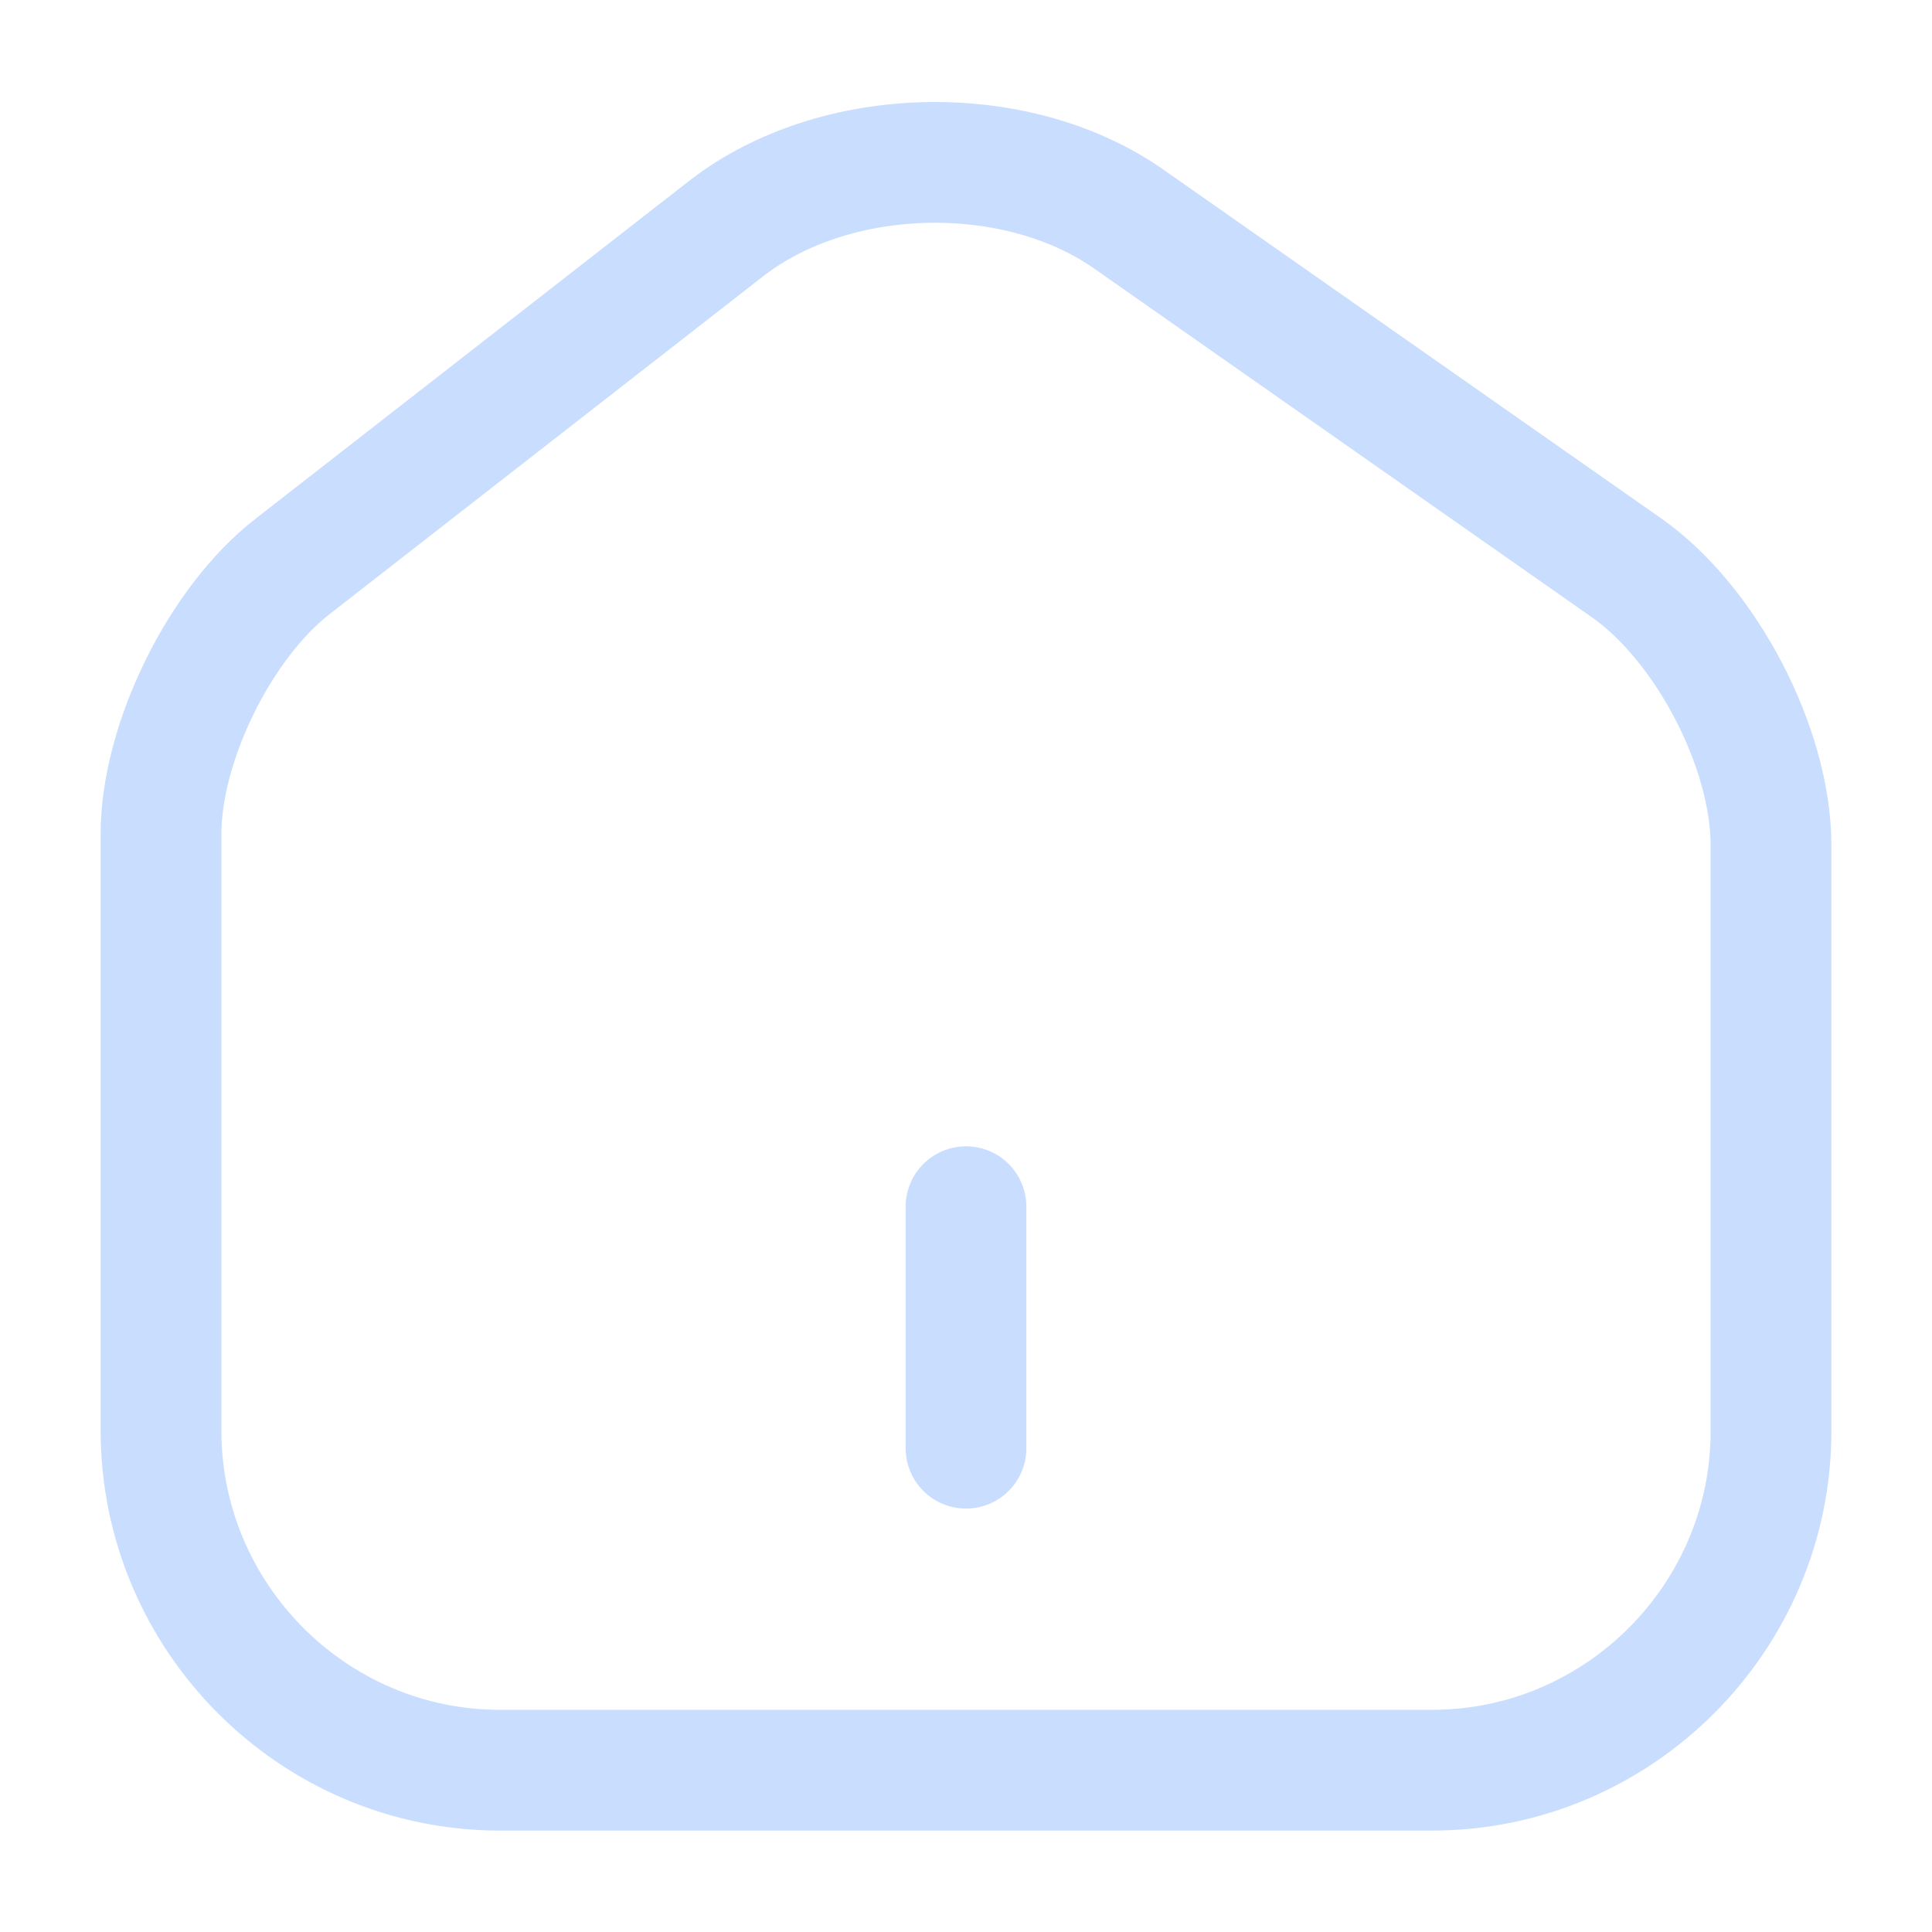
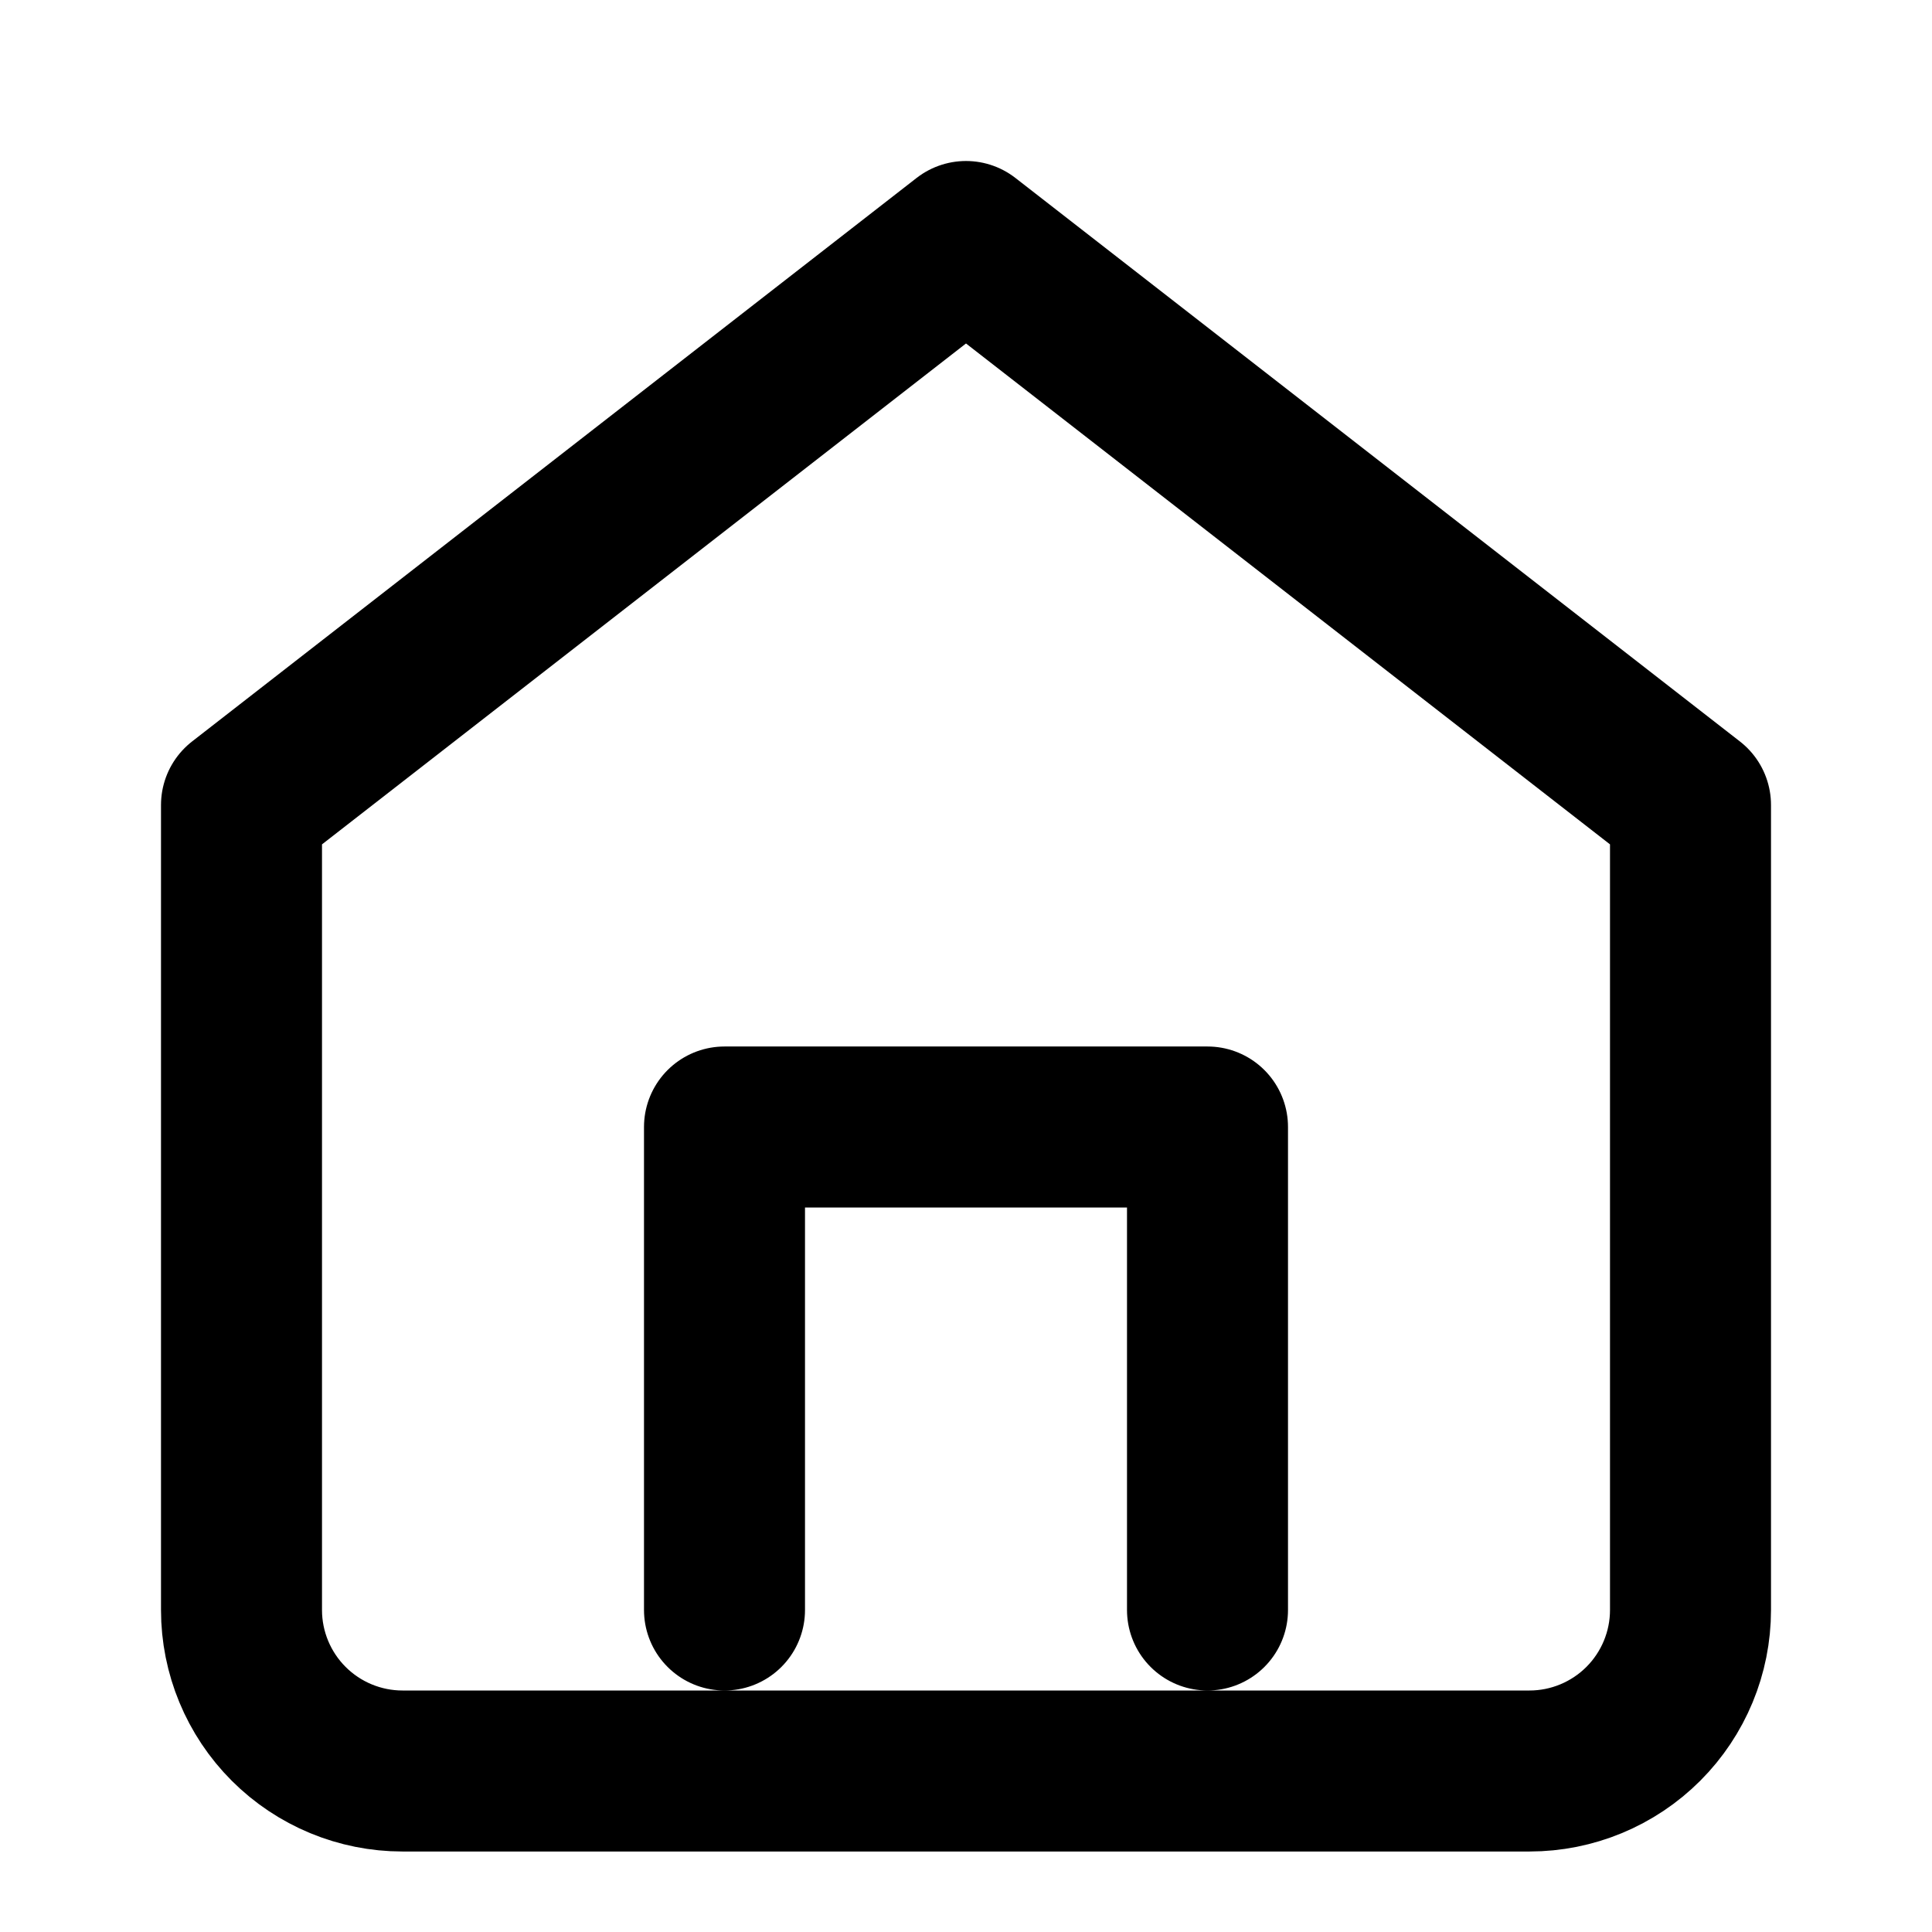
<svg xmlns="http://www.w3.org/2000/svg" width="24" height="24" viewBox="0 0 24 24" fill="none">
-   <path d="M12 17.99V14.99M9.02 2.84L3.63 7.04C2.73 7.74 2 9.23 2 10.36V17.77C2 20.09 3.89 21.99 6.21 21.99H17.79C20.11 21.99 22 20.09 22 17.78V10.5C22 9.29 21.19 7.74 20.2 7.05L14.02 2.72C12.62 1.74 10.37 1.79 9.02 2.84Z" stroke="#C9DDFF" stroke-width="1.5" stroke-linecap="round" stroke-linejoin="round" />
+   <path d="M9 20V14H15V20M3 10L12 3L21 10L21 20C21 20.53 20.789 21.039 20.414 21.414C20.039 21.789 19.53 22 19 22H5C4.47 22 3.961 21.789 3.586 21.414C3.211 21.039 3 20.53 3 20V10Z" stroke="currentColor" stroke-width="2" stroke-linecap="round" stroke-linejoin="round" />
</svg>
